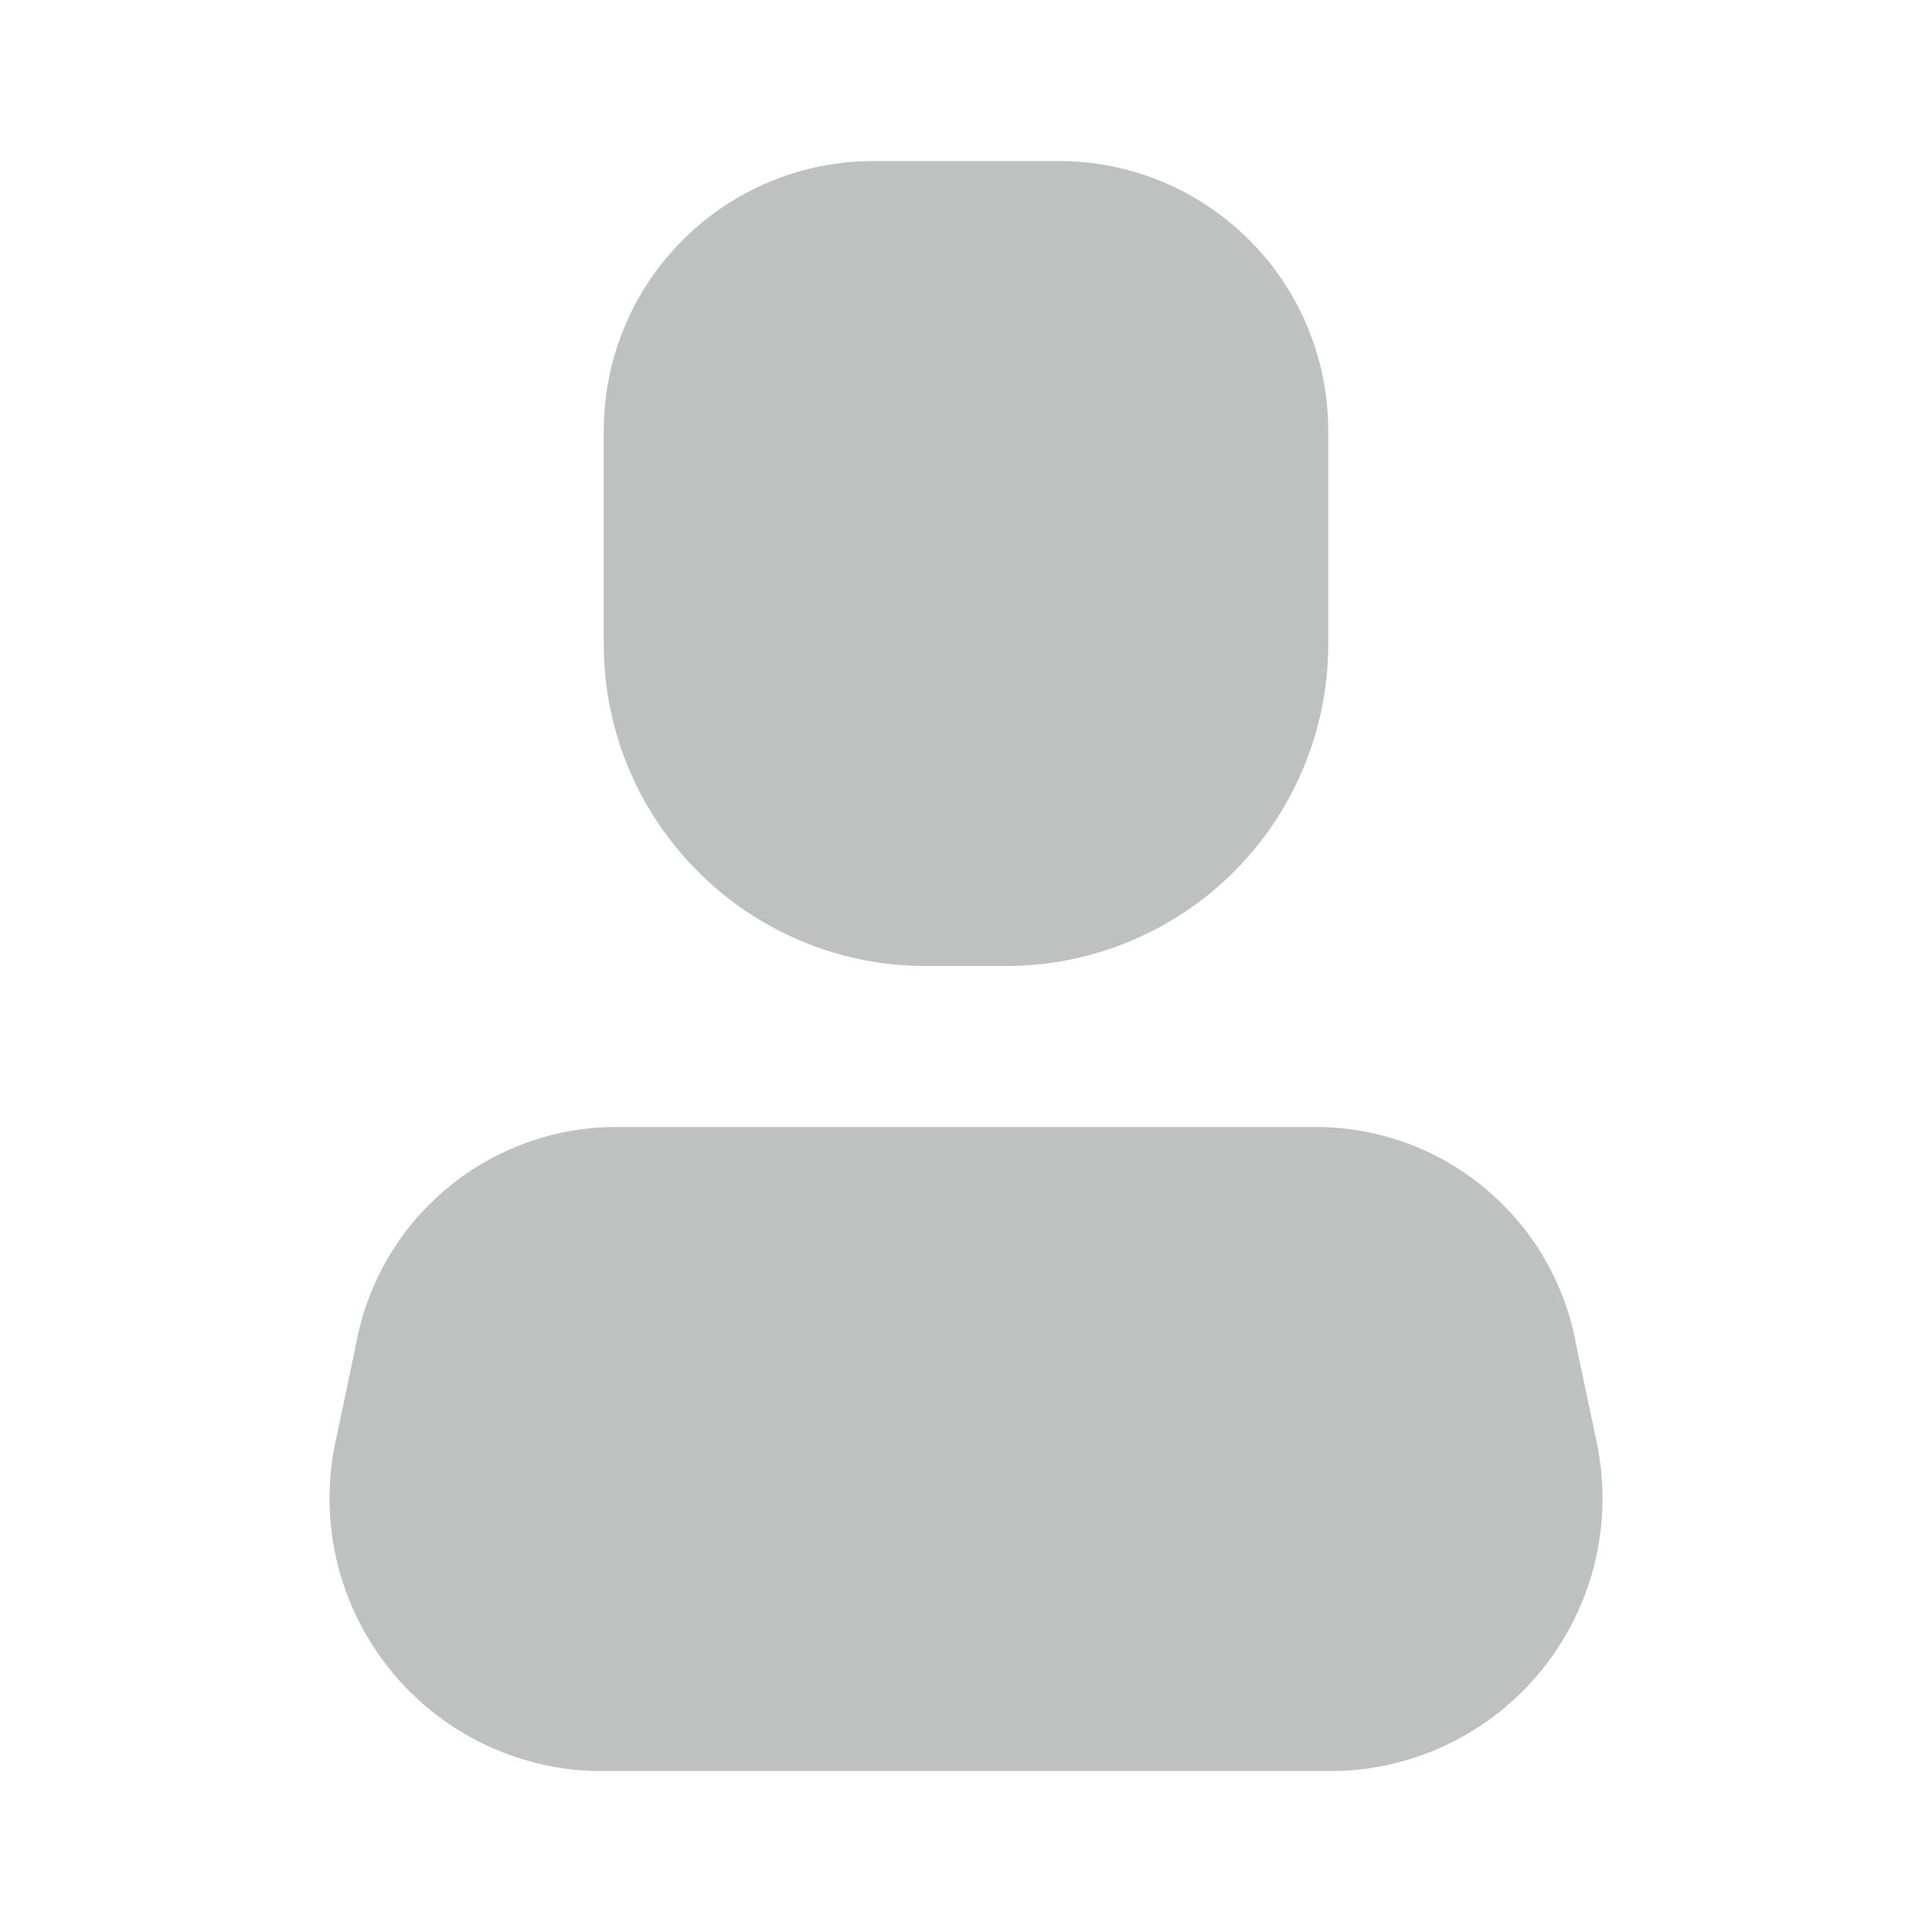
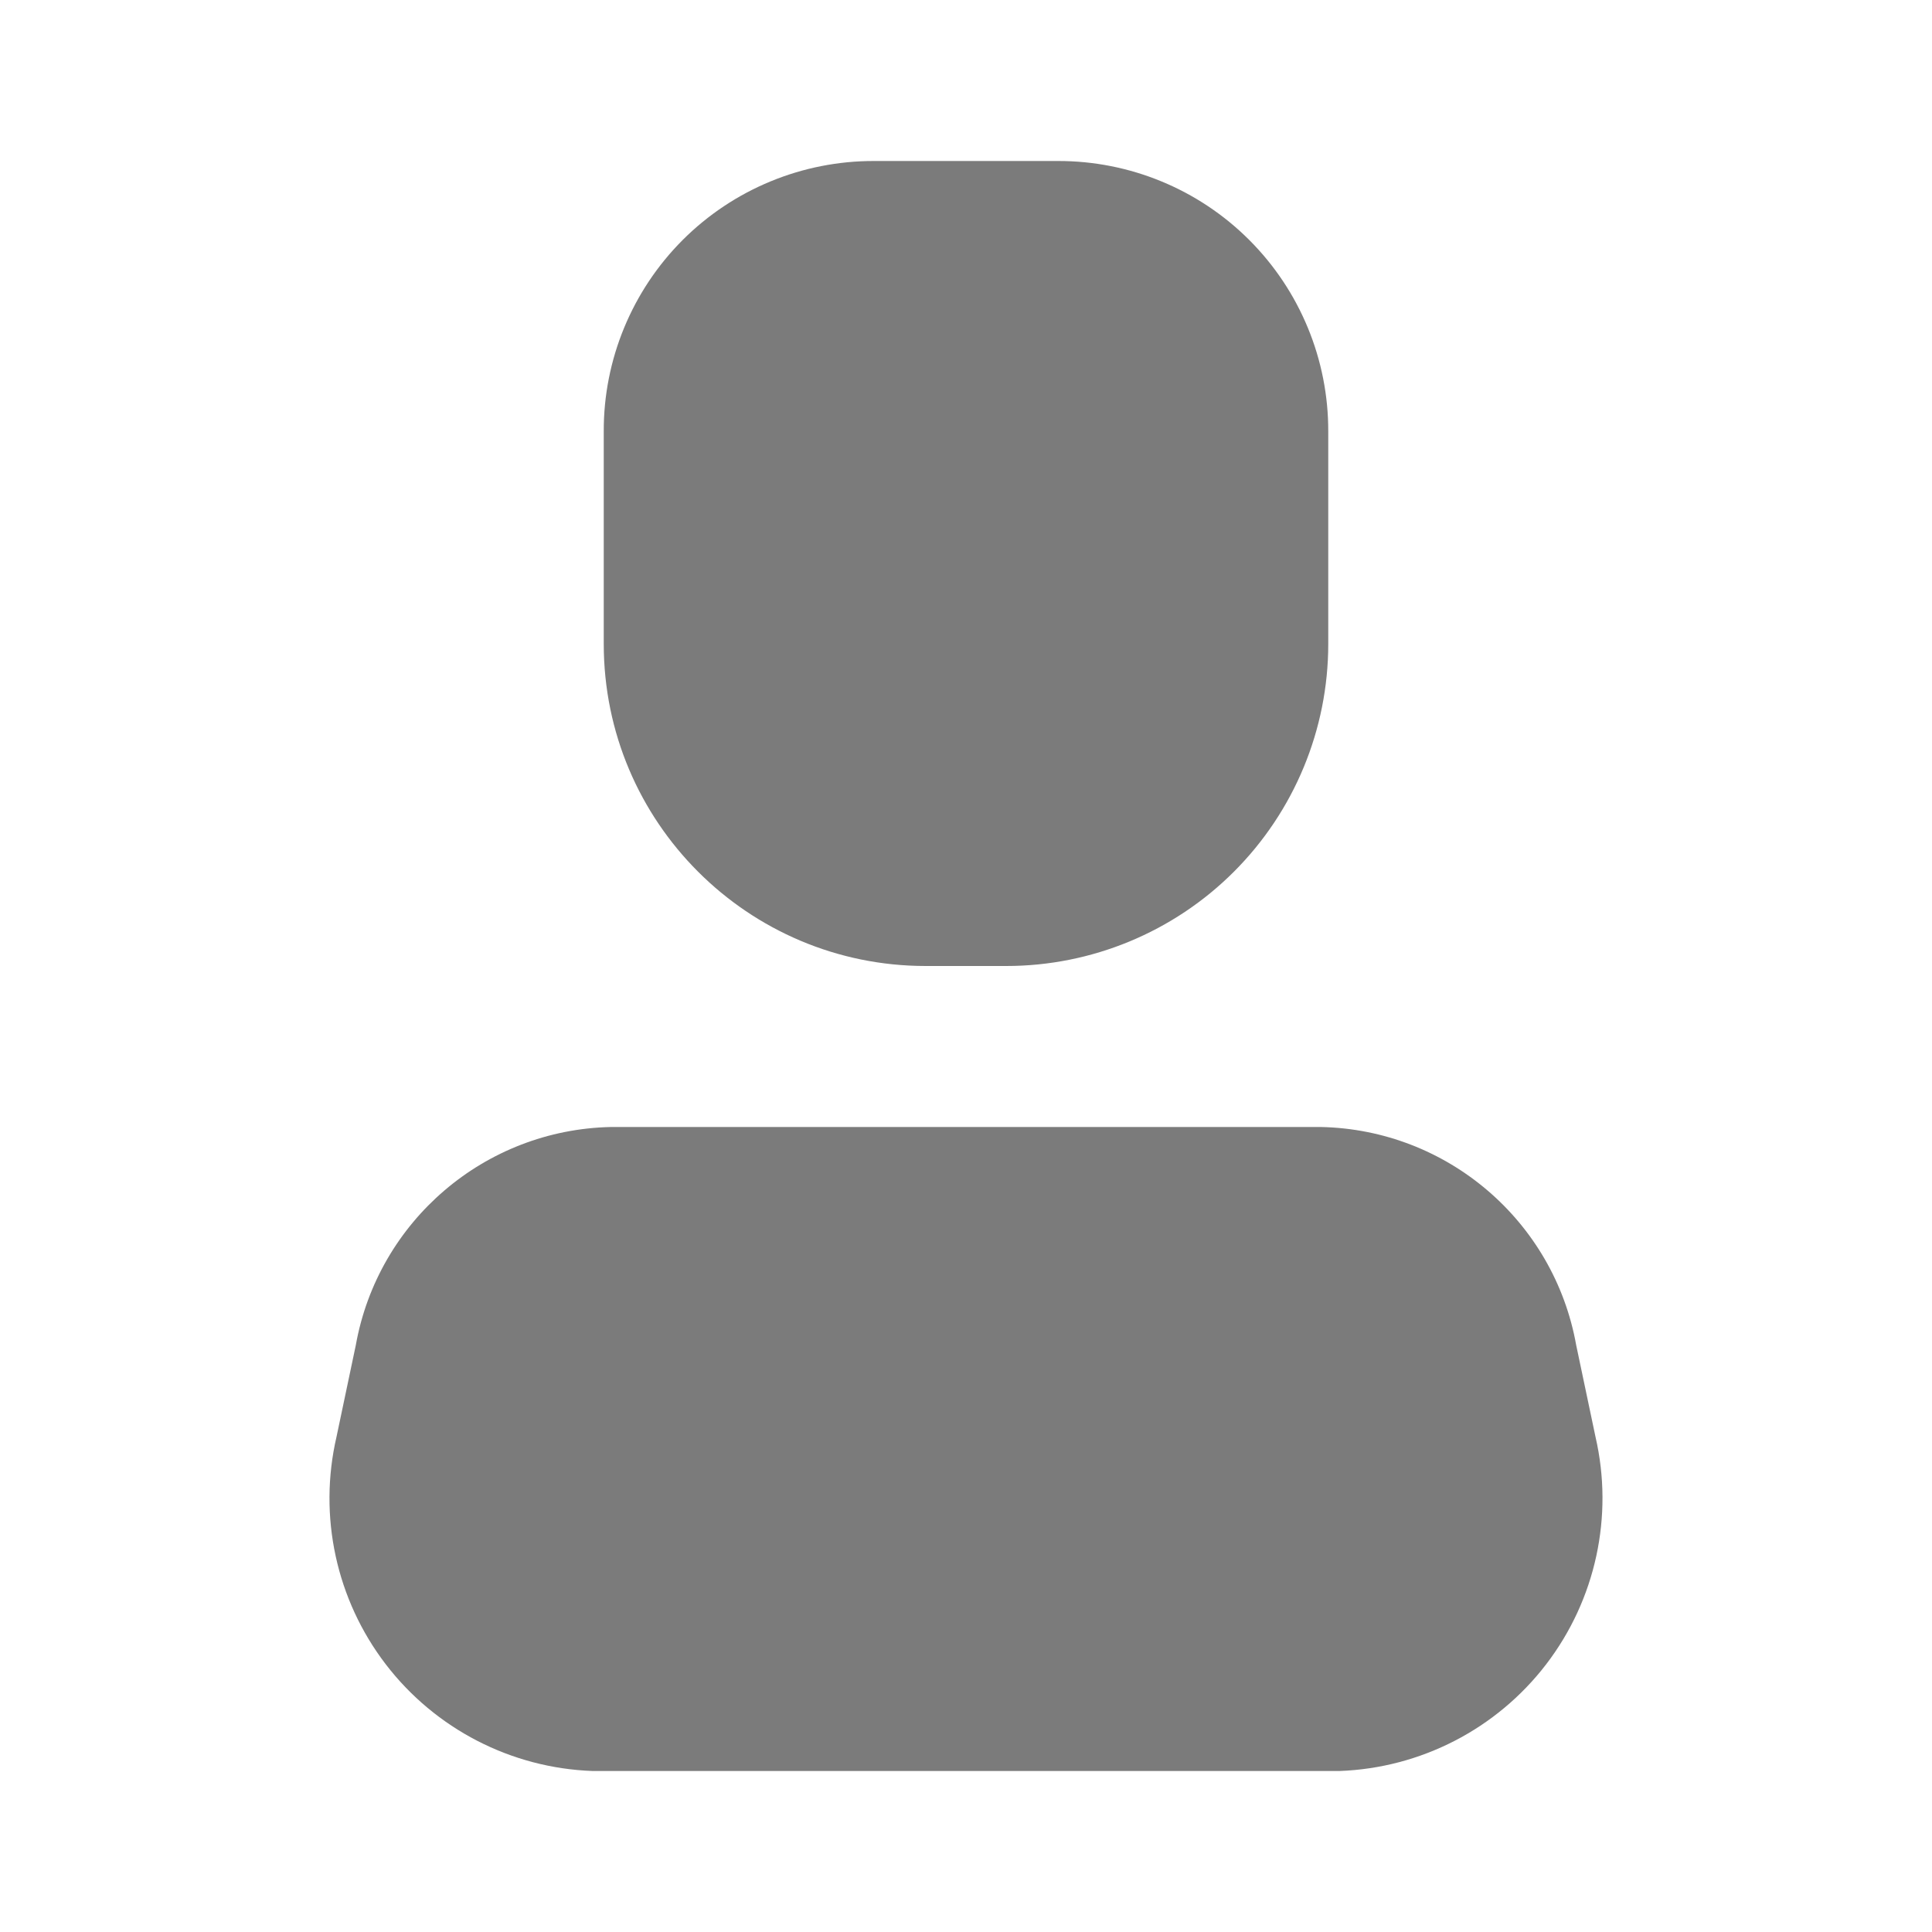
- <svg xmlns="http://www.w3.org/2000/svg" width="26" height="26" viewBox="0 0 26 26" fill="none">
-   <path d="M18.027 23.833H7.974C6.879 23.794 5.859 23.267 5.192 22.397C4.526 21.527 4.282 20.405 4.529 19.337L4.789 18.102C5.088 16.431 6.525 15.202 8.223 15.167H17.778C19.476 15.202 20.913 16.431 21.212 18.102L21.472 19.337C21.718 20.405 21.475 21.527 20.809 22.397C20.142 23.267 19.122 23.794 18.027 23.833Z" fill="#808383" fill-opacity="0.5" />
-   <path d="M13.542 13H12.459C10.065 13 8.125 11.06 8.125 8.667V5.807C8.122 4.84 8.505 3.913 9.188 3.23C9.872 2.546 10.799 2.164 11.765 2.167H14.235C15.202 2.164 16.129 2.546 16.812 3.23C17.496 3.913 17.878 4.84 17.875 5.807V8.667C17.875 9.816 17.419 10.918 16.606 11.731C15.793 12.543 14.691 13 13.542 13Z" fill="#808383" fill-opacity="0.5" />
+ <svg xmlns="http://www.w3.org/2000/svg" width="30" height="30" viewBox="0 0 30 30" fill="none">
+   <path d="M20.8 27.5H9.2C7.936 27.454 6.759 26.846 5.99 25.843C5.221 24.839 4.94 23.544 5.225 22.312L5.525 20.887C5.87 18.959 7.528 17.541 9.487 17.5H20.512C22.471 17.541 24.13 18.959 24.475 20.887L24.775 22.312C25.059 23.544 24.778 24.839 24.009 25.843C23.24 26.846 22.063 27.454 20.8 27.5Z" fill="#7B7B7B" />
+   <path d="M15.625 15H14.375C11.613 15 9.375 12.761 9.375 10V6.7C9.371 5.585 9.813 4.515 10.601 3.726C11.39 2.938 12.46 2.497 13.575 2.5H16.425C17.54 2.497 18.61 2.938 19.398 3.726C20.187 4.515 20.628 5.585 20.625 6.7V10C20.625 11.326 20.098 12.598 19.16 13.536C18.223 14.473 16.951 15 15.625 15Z" fill="#7B7B7B" />
</svg>
